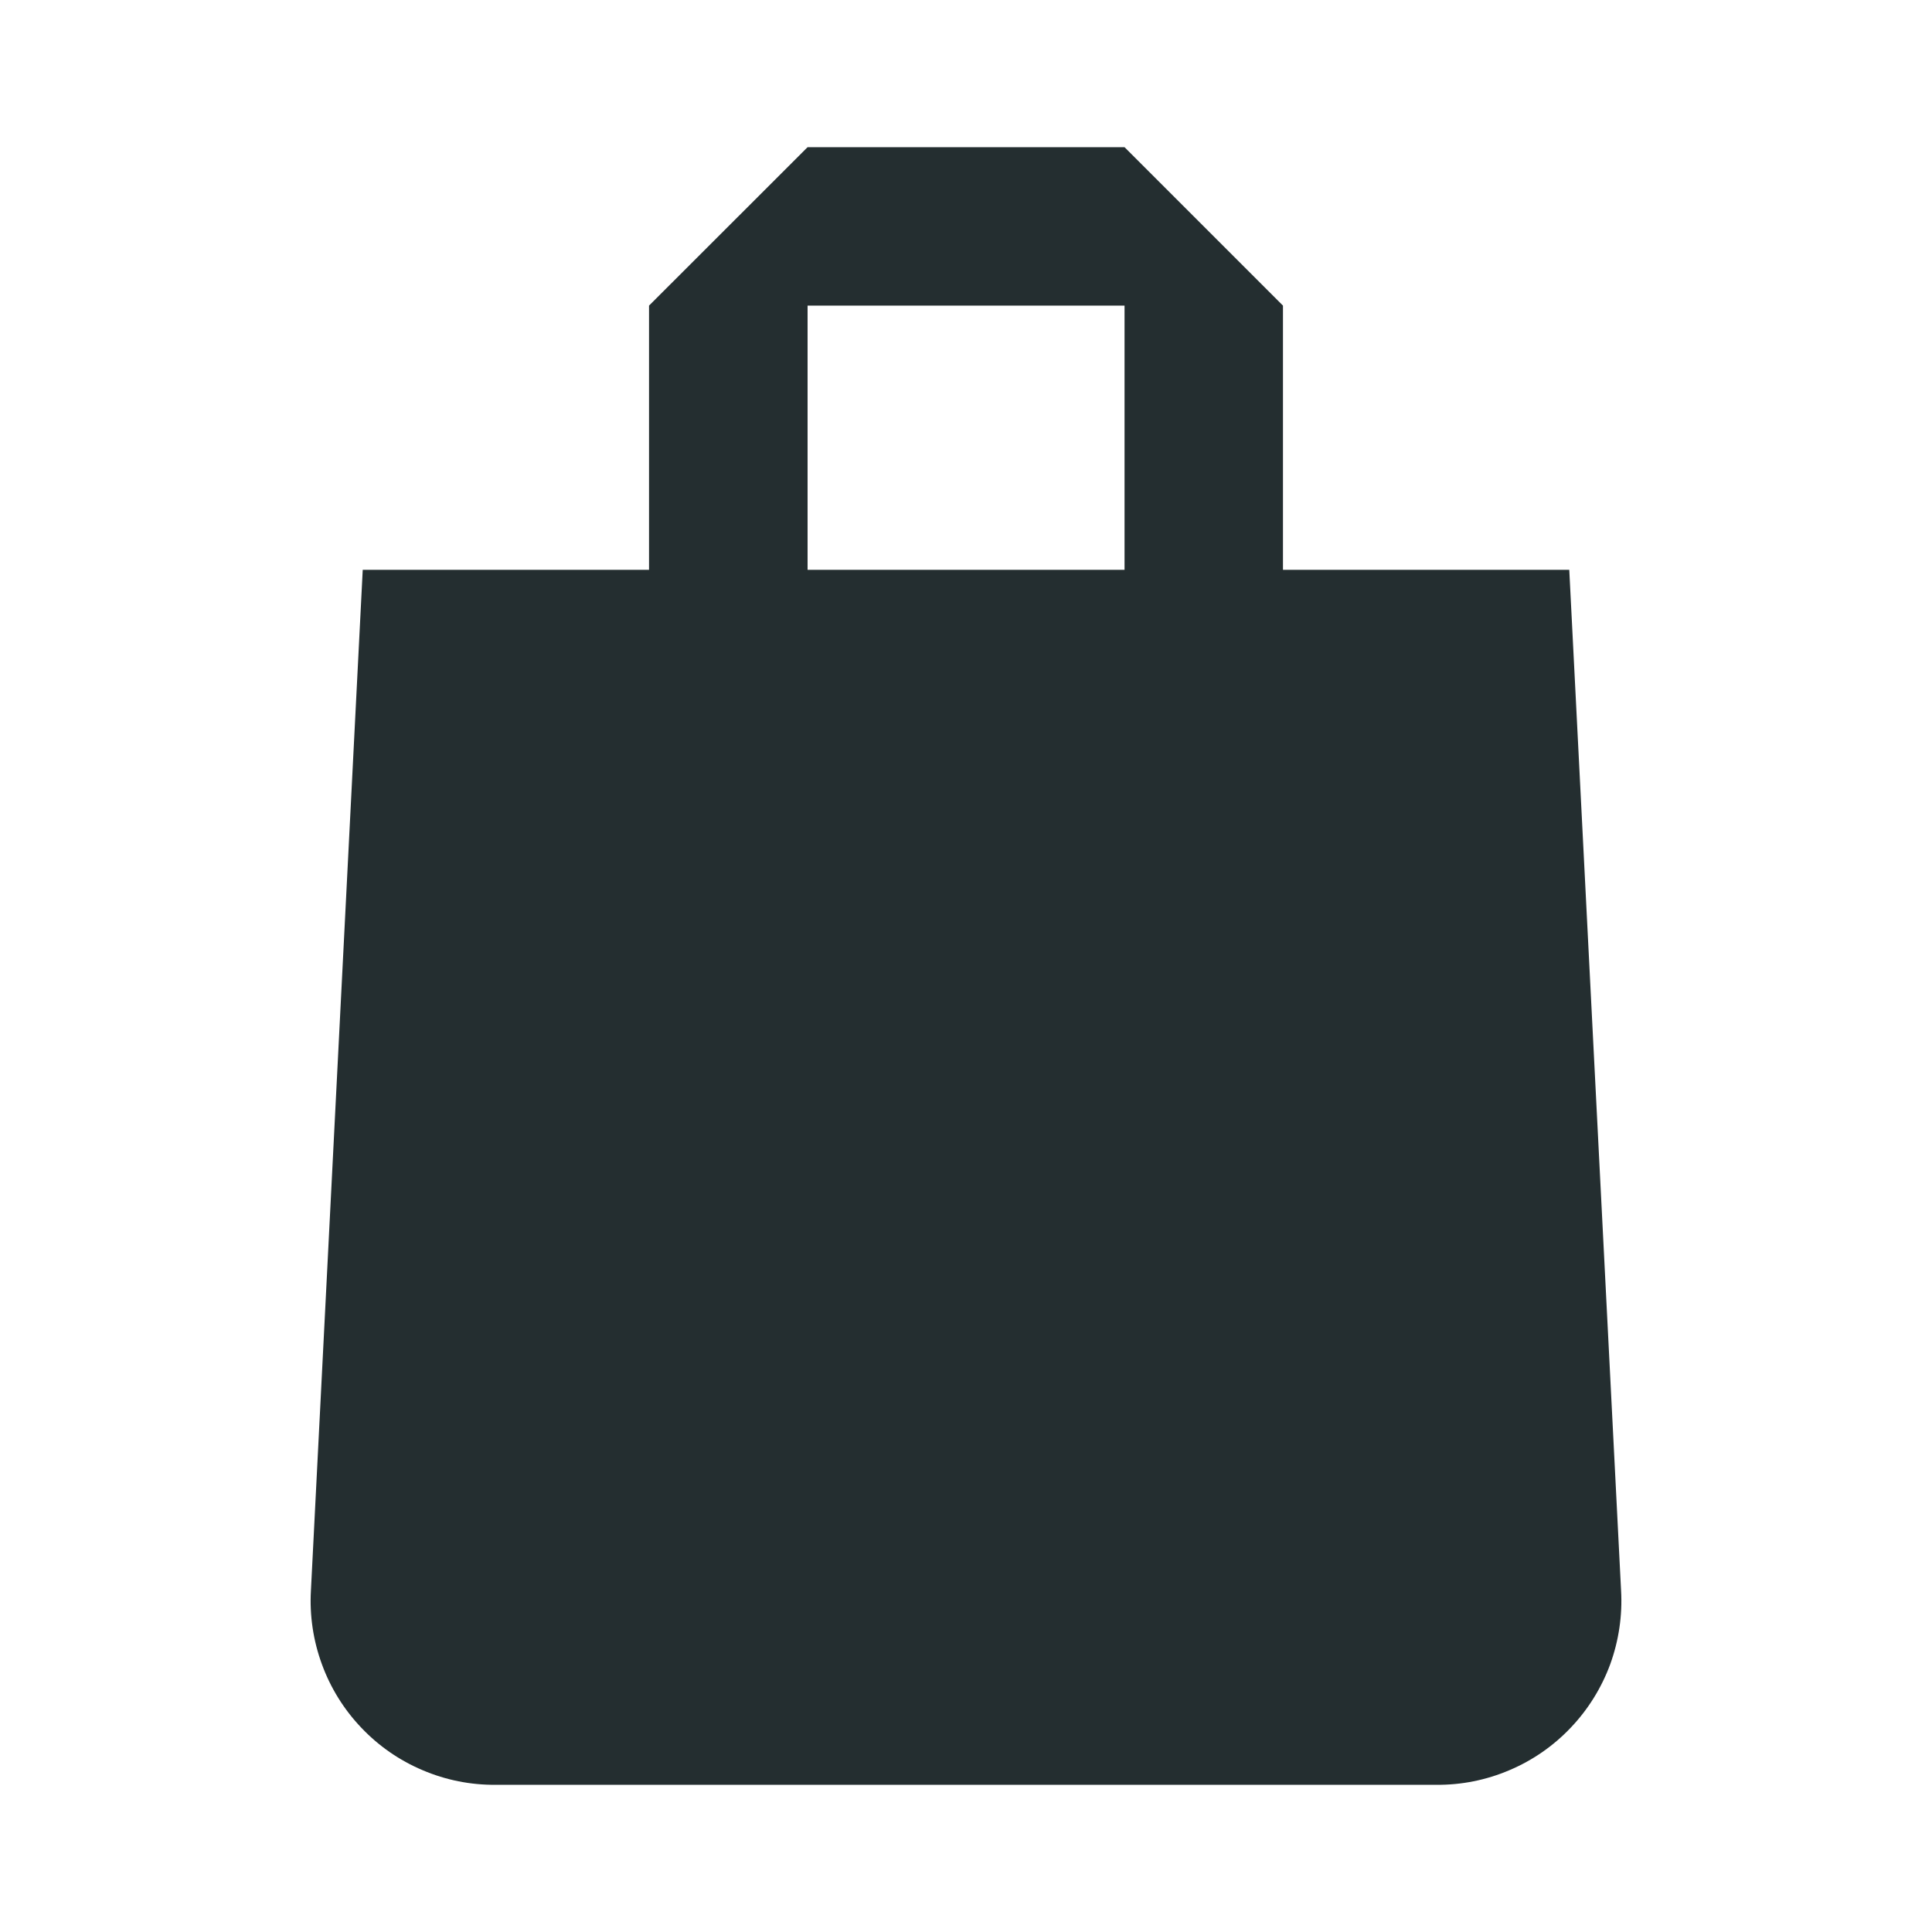
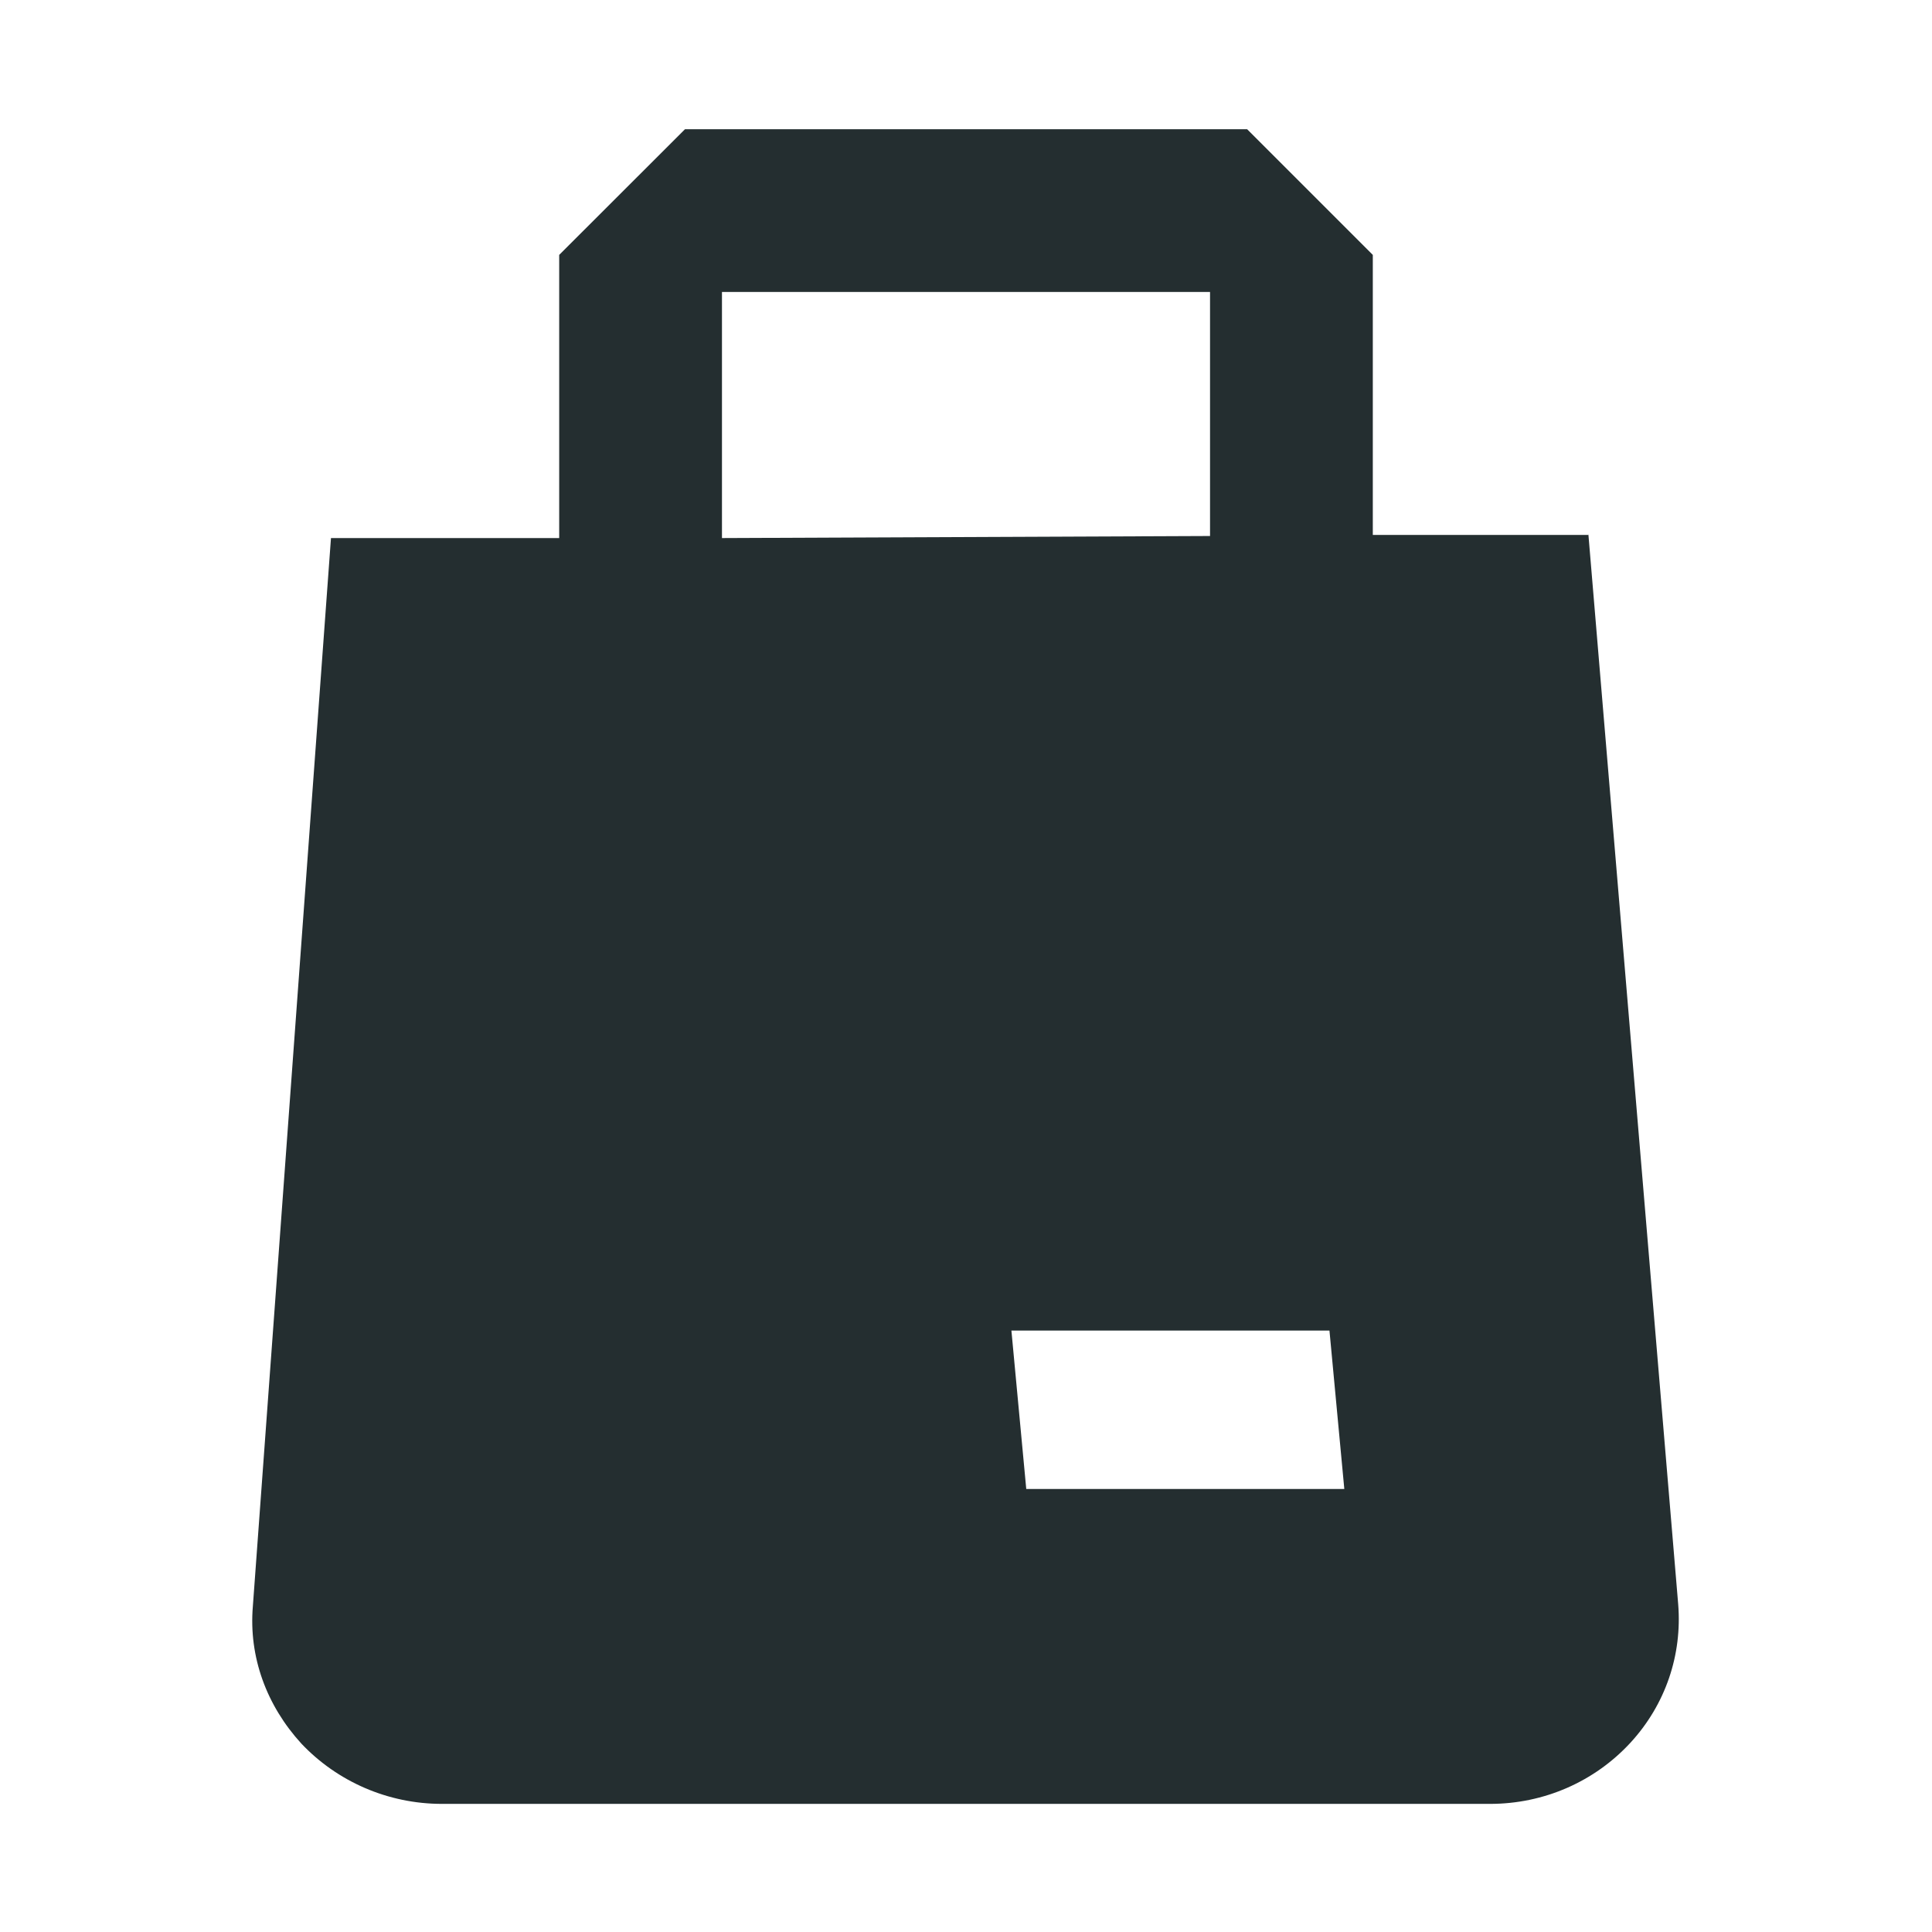
<svg xmlns="http://www.w3.org/2000/svg" width="16" height="16" viewBox="0 0 16 16" fill="none">
-   <path d="M12.996 4.719H10.625V2.531L9.313 1.219H6.688L5.375 2.531V4.719H3.004L2.575 13.171C2.563 13.379 2.594 13.587 2.666 13.783C2.737 13.978 2.848 14.157 2.992 14.308C3.135 14.459 3.308 14.579 3.5 14.66C3.692 14.742 3.898 14.783 4.106 14.781H11.894C12.102 14.783 12.308 14.742 12.5 14.66C12.692 14.579 12.865 14.459 13.008 14.308C13.152 14.157 13.263 13.978 13.335 13.783C13.406 13.587 13.437 13.379 13.425 13.171L12.996 4.719ZM6.688 2.531H9.313V4.719H6.688V2.531Z" fill="#242E30" />
+   <path fill-rule="evenodd" clip-rule="evenodd" d="M11.369 4.43H13.154V4.421L13.898 13.285C13.932 13.705 13.793 14.116 13.504 14.431C13.206 14.755 12.786 14.939 12.34 14.939H3.66C3.214 14.939 2.794 14.755 2.496 14.44C2.208 14.125 2.059 13.723 2.094 13.303L2.741 4.456H4.631V2.111L5.673 1.07H10.328L11.369 2.111V4.43ZM10.021 2.418H5.979V4.456L10.021 4.439V2.418ZM8.499 12.331L8.376 11.019H11.01L11.133 12.331H8.499Z" fill="#242E30" />
</svg>
